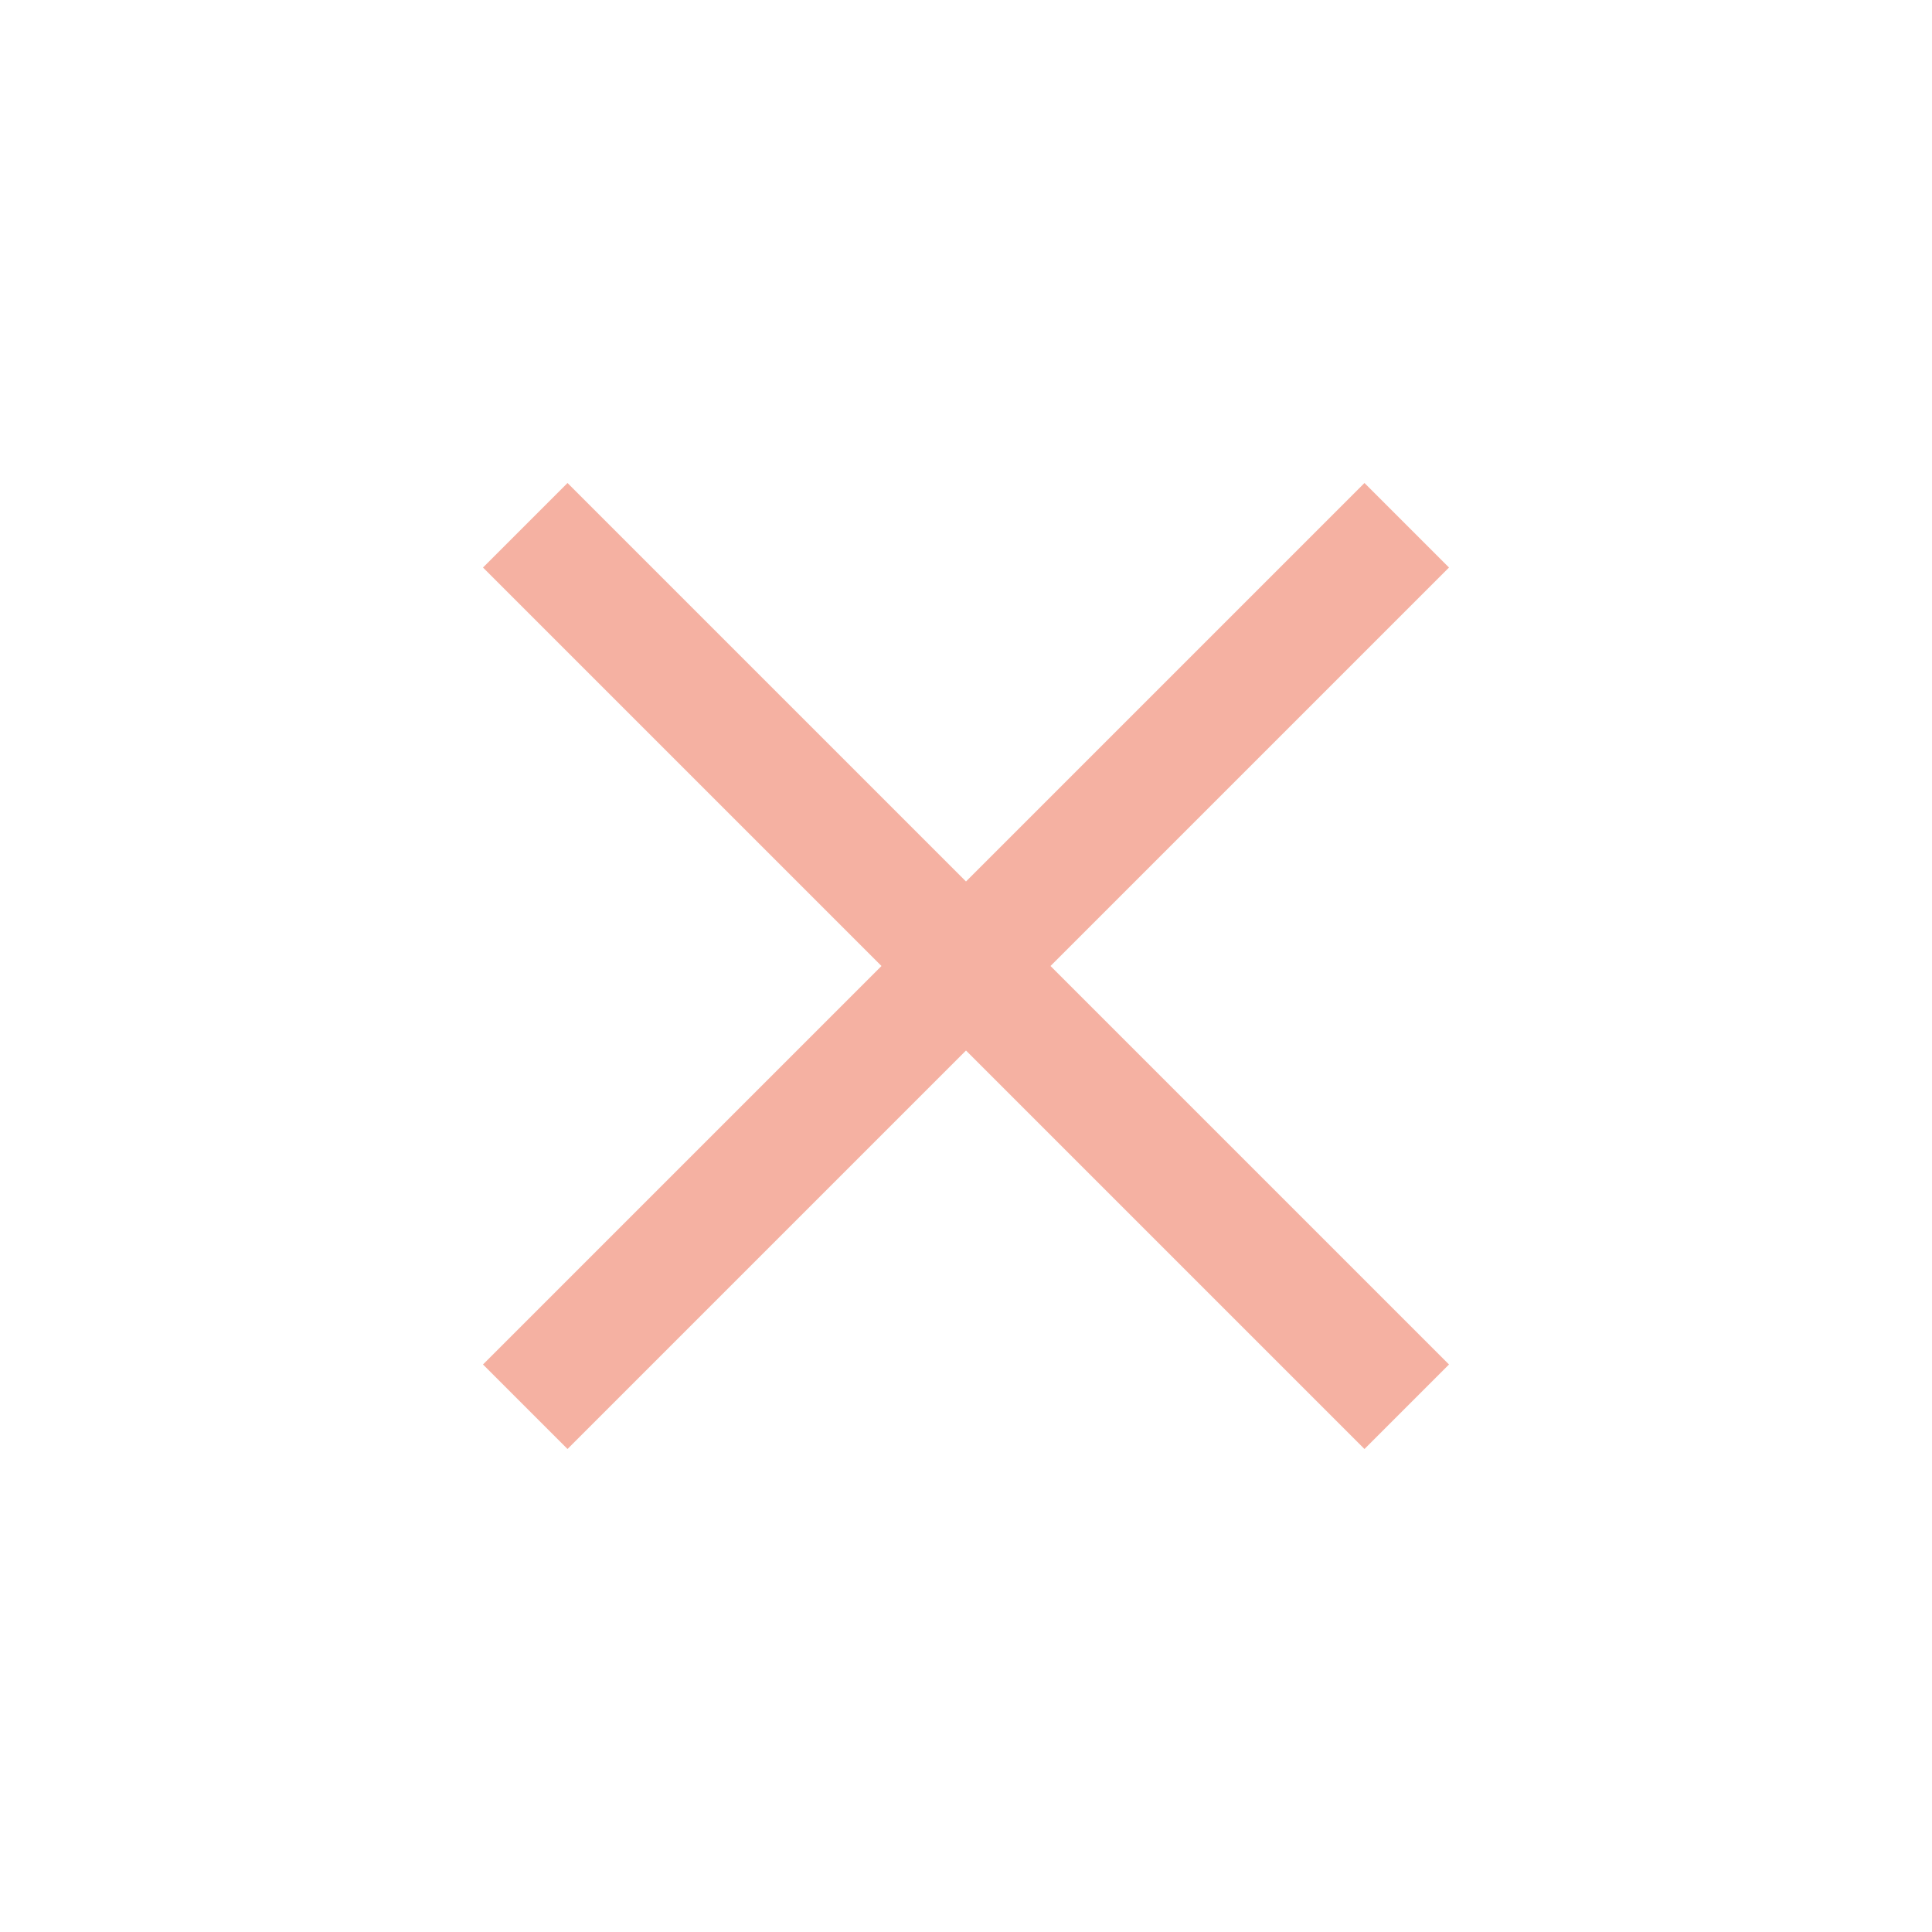
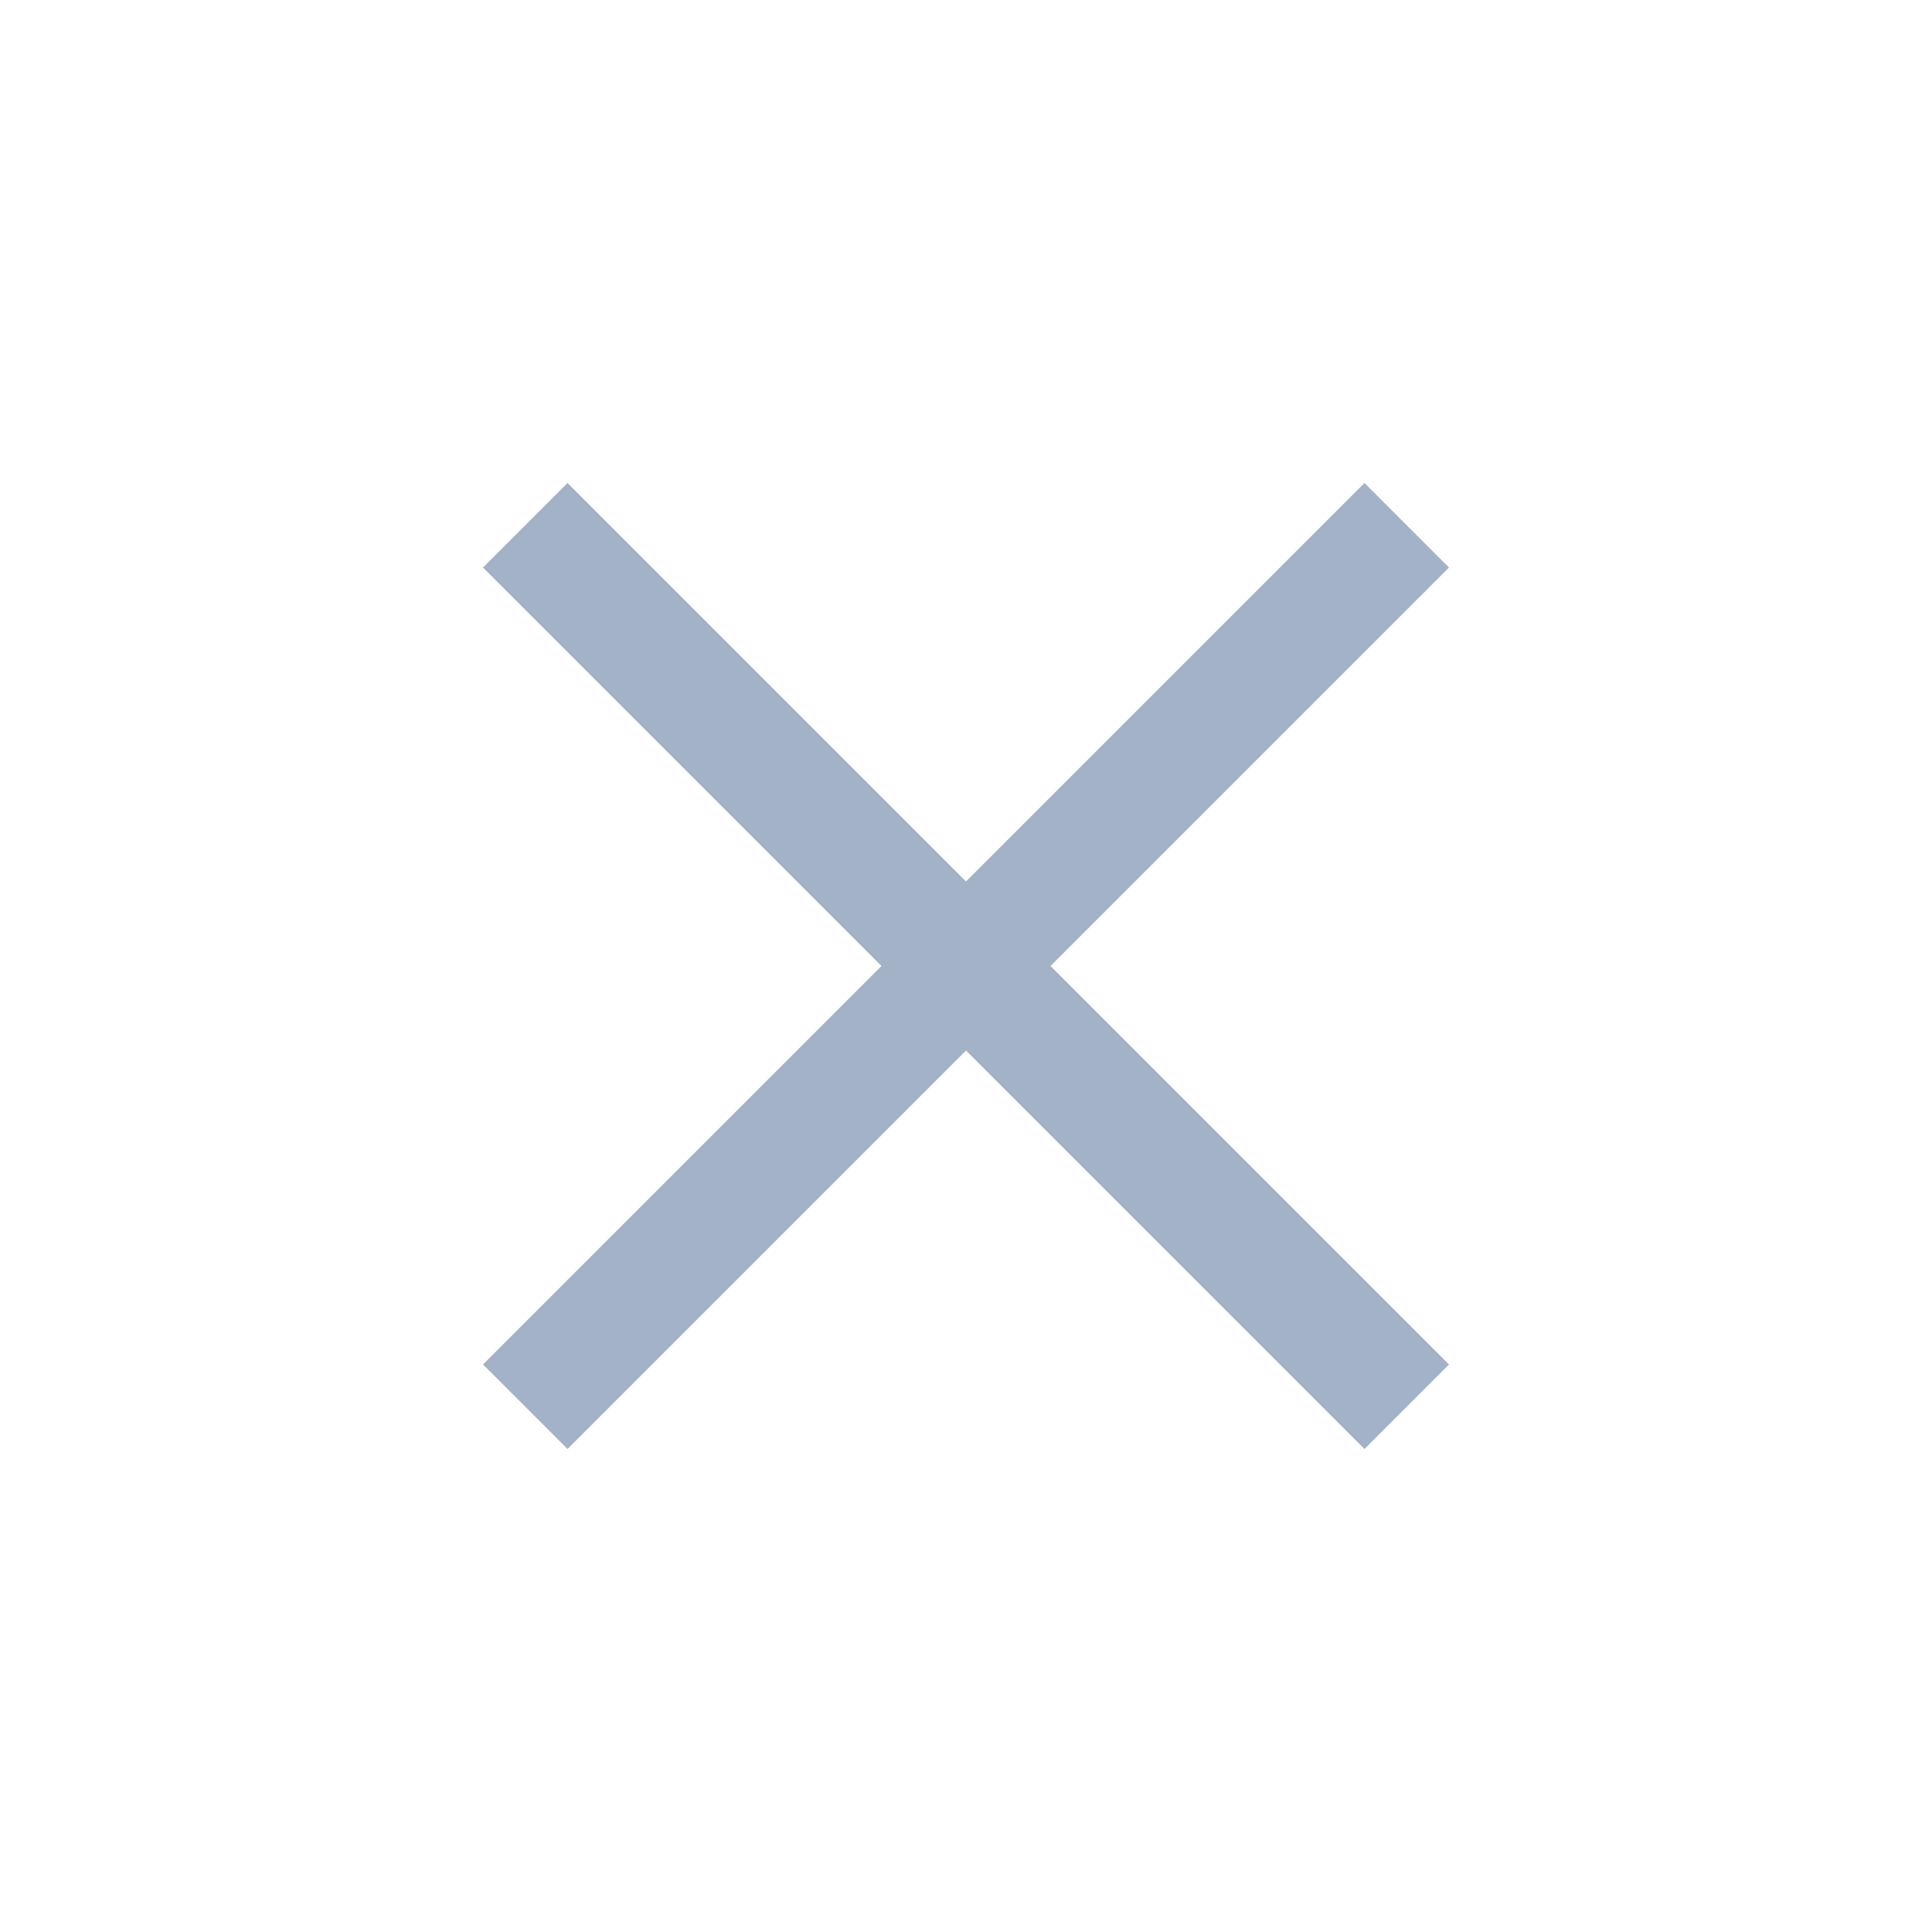
<svg xmlns="http://www.w3.org/2000/svg" width="32" height="32" viewBox="0 0 32 32" fill="none">
-   <path d="M24 9.4L22.6 8L16 14.6L9.4 8L8 9.4L14.6 16L8 22.6L9.4 24L16 17.4L22.6 24L24 22.6L17.4 16L24 9.4Z" fill="#F5B1A2" />
+   <path d="M24 9.4L22.6 8L16 14.6L9.4 8L8 9.4L14.6 16L8 22.6L9.4 24L16 17.4L22.6 24L24 22.6L17.4 16L24 9.4Z" fill="#a3b2c6" />
</svg>
